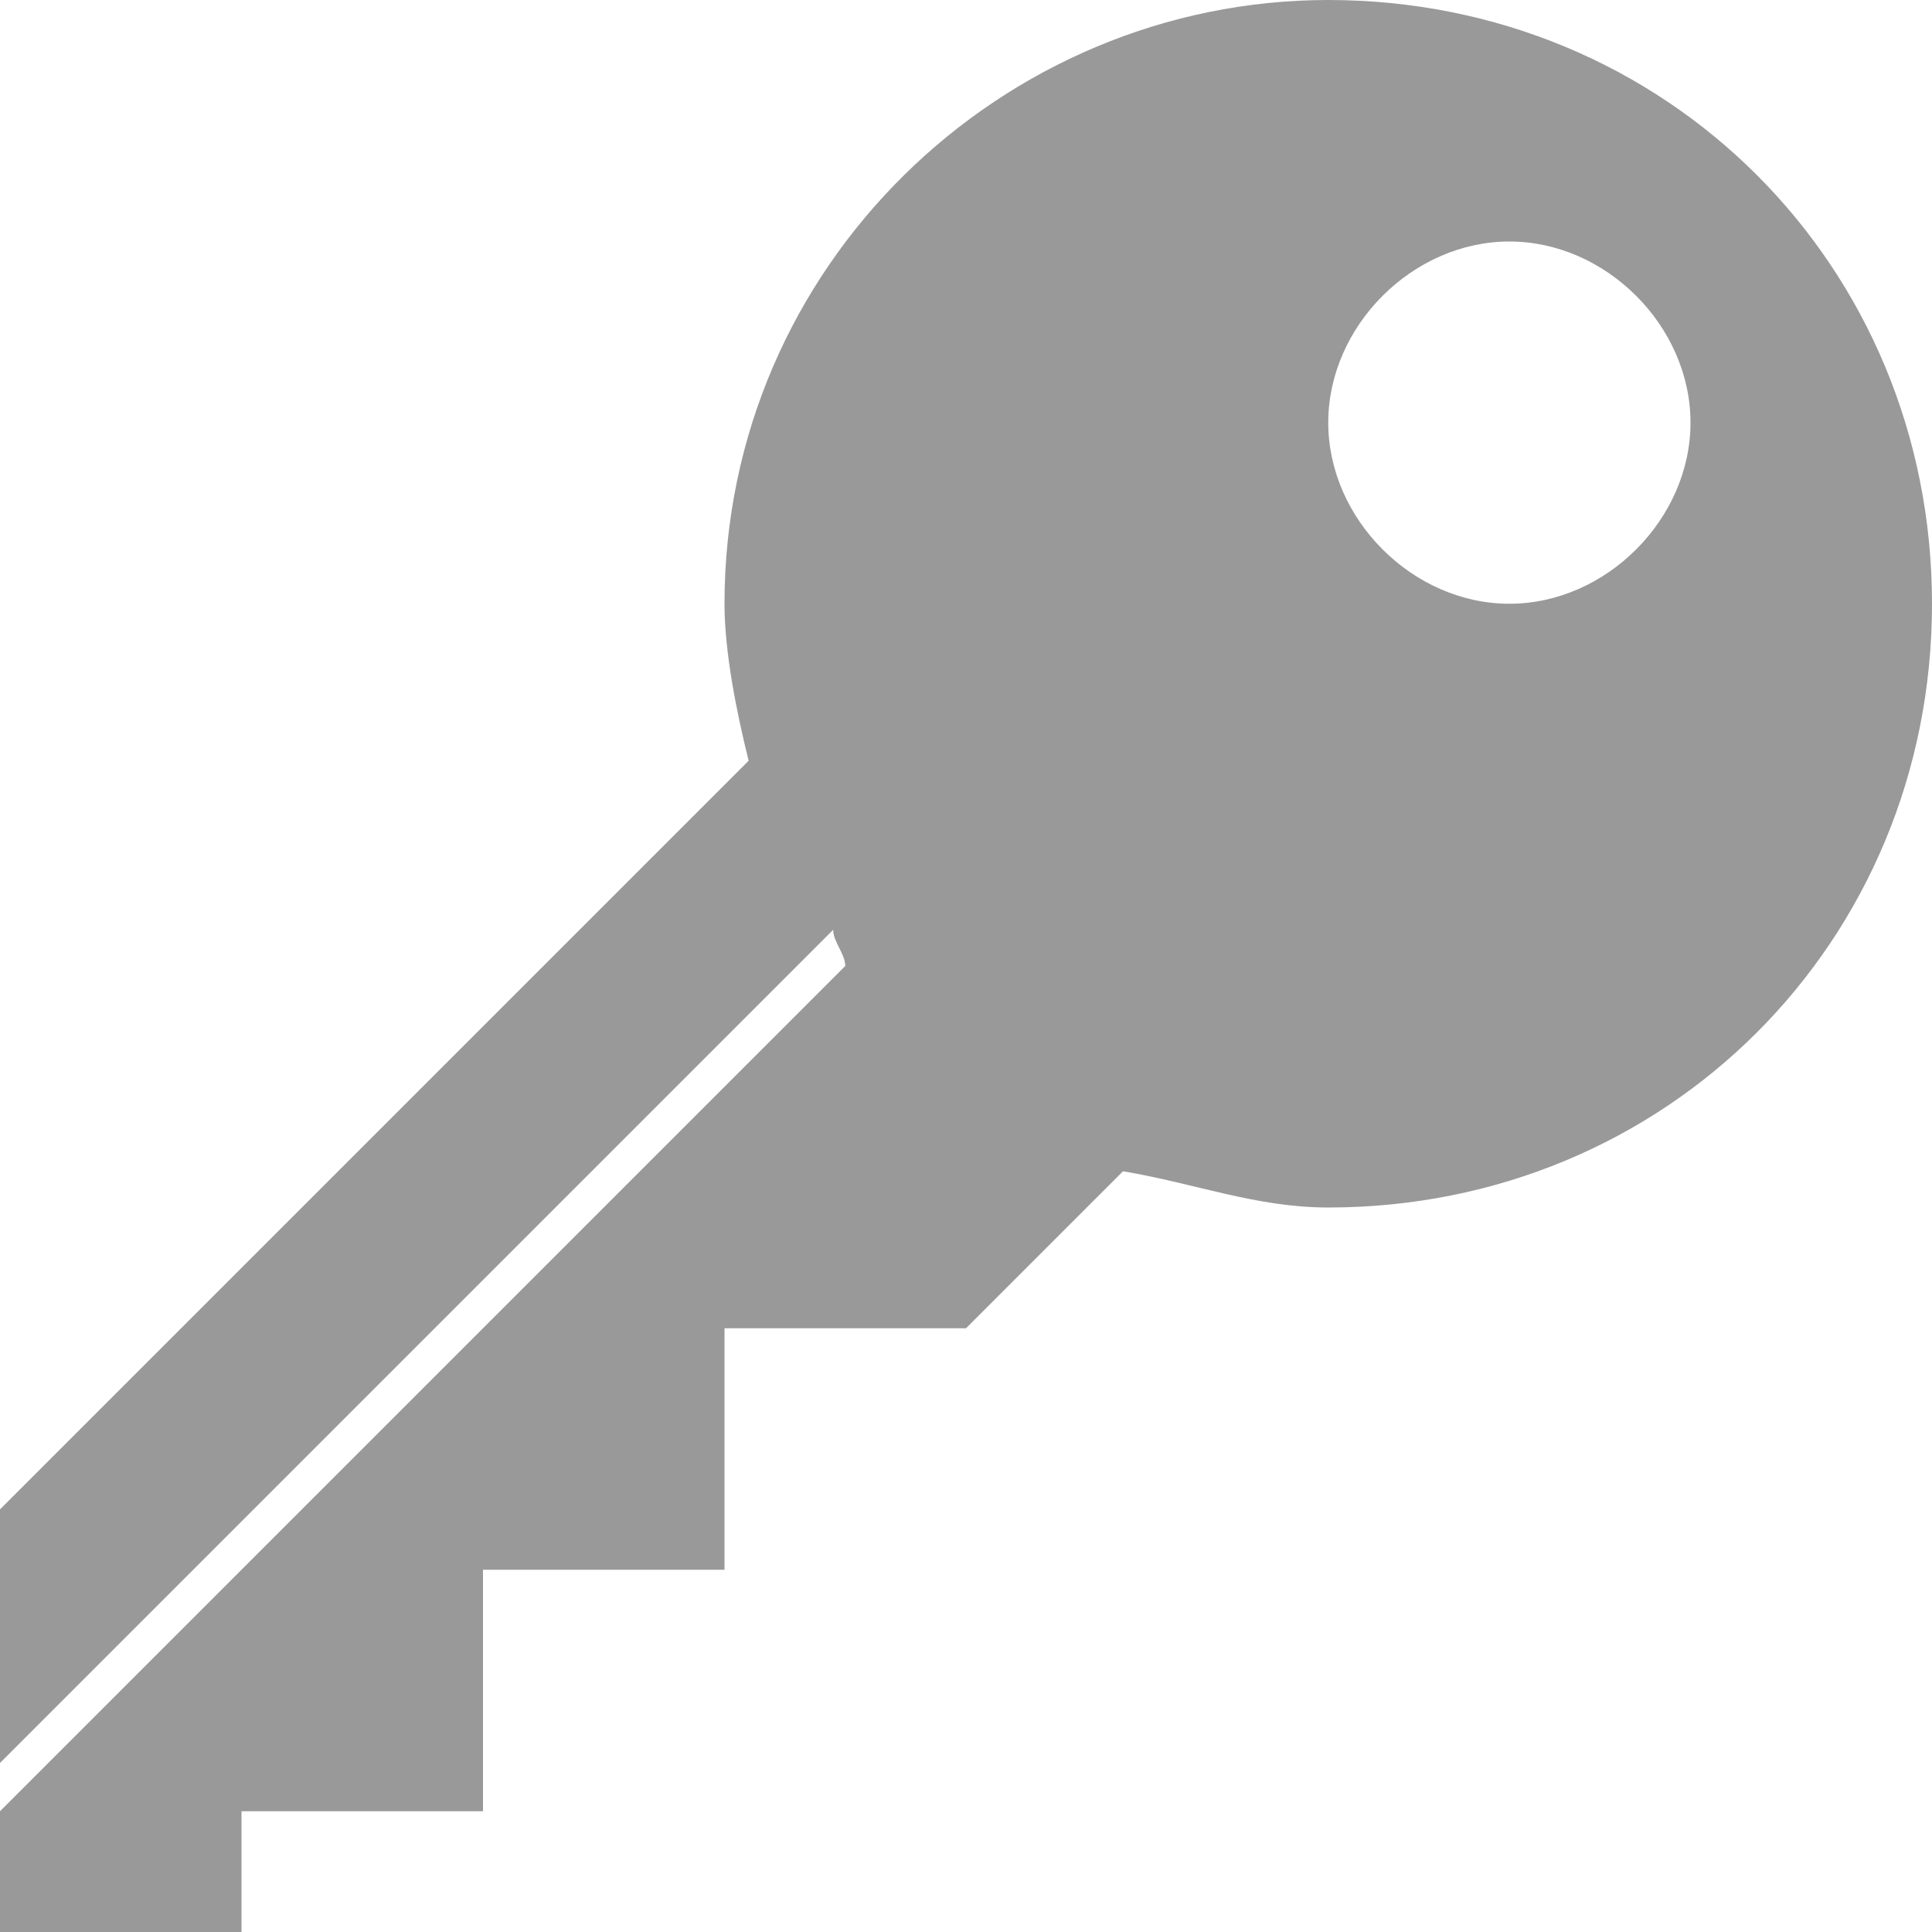
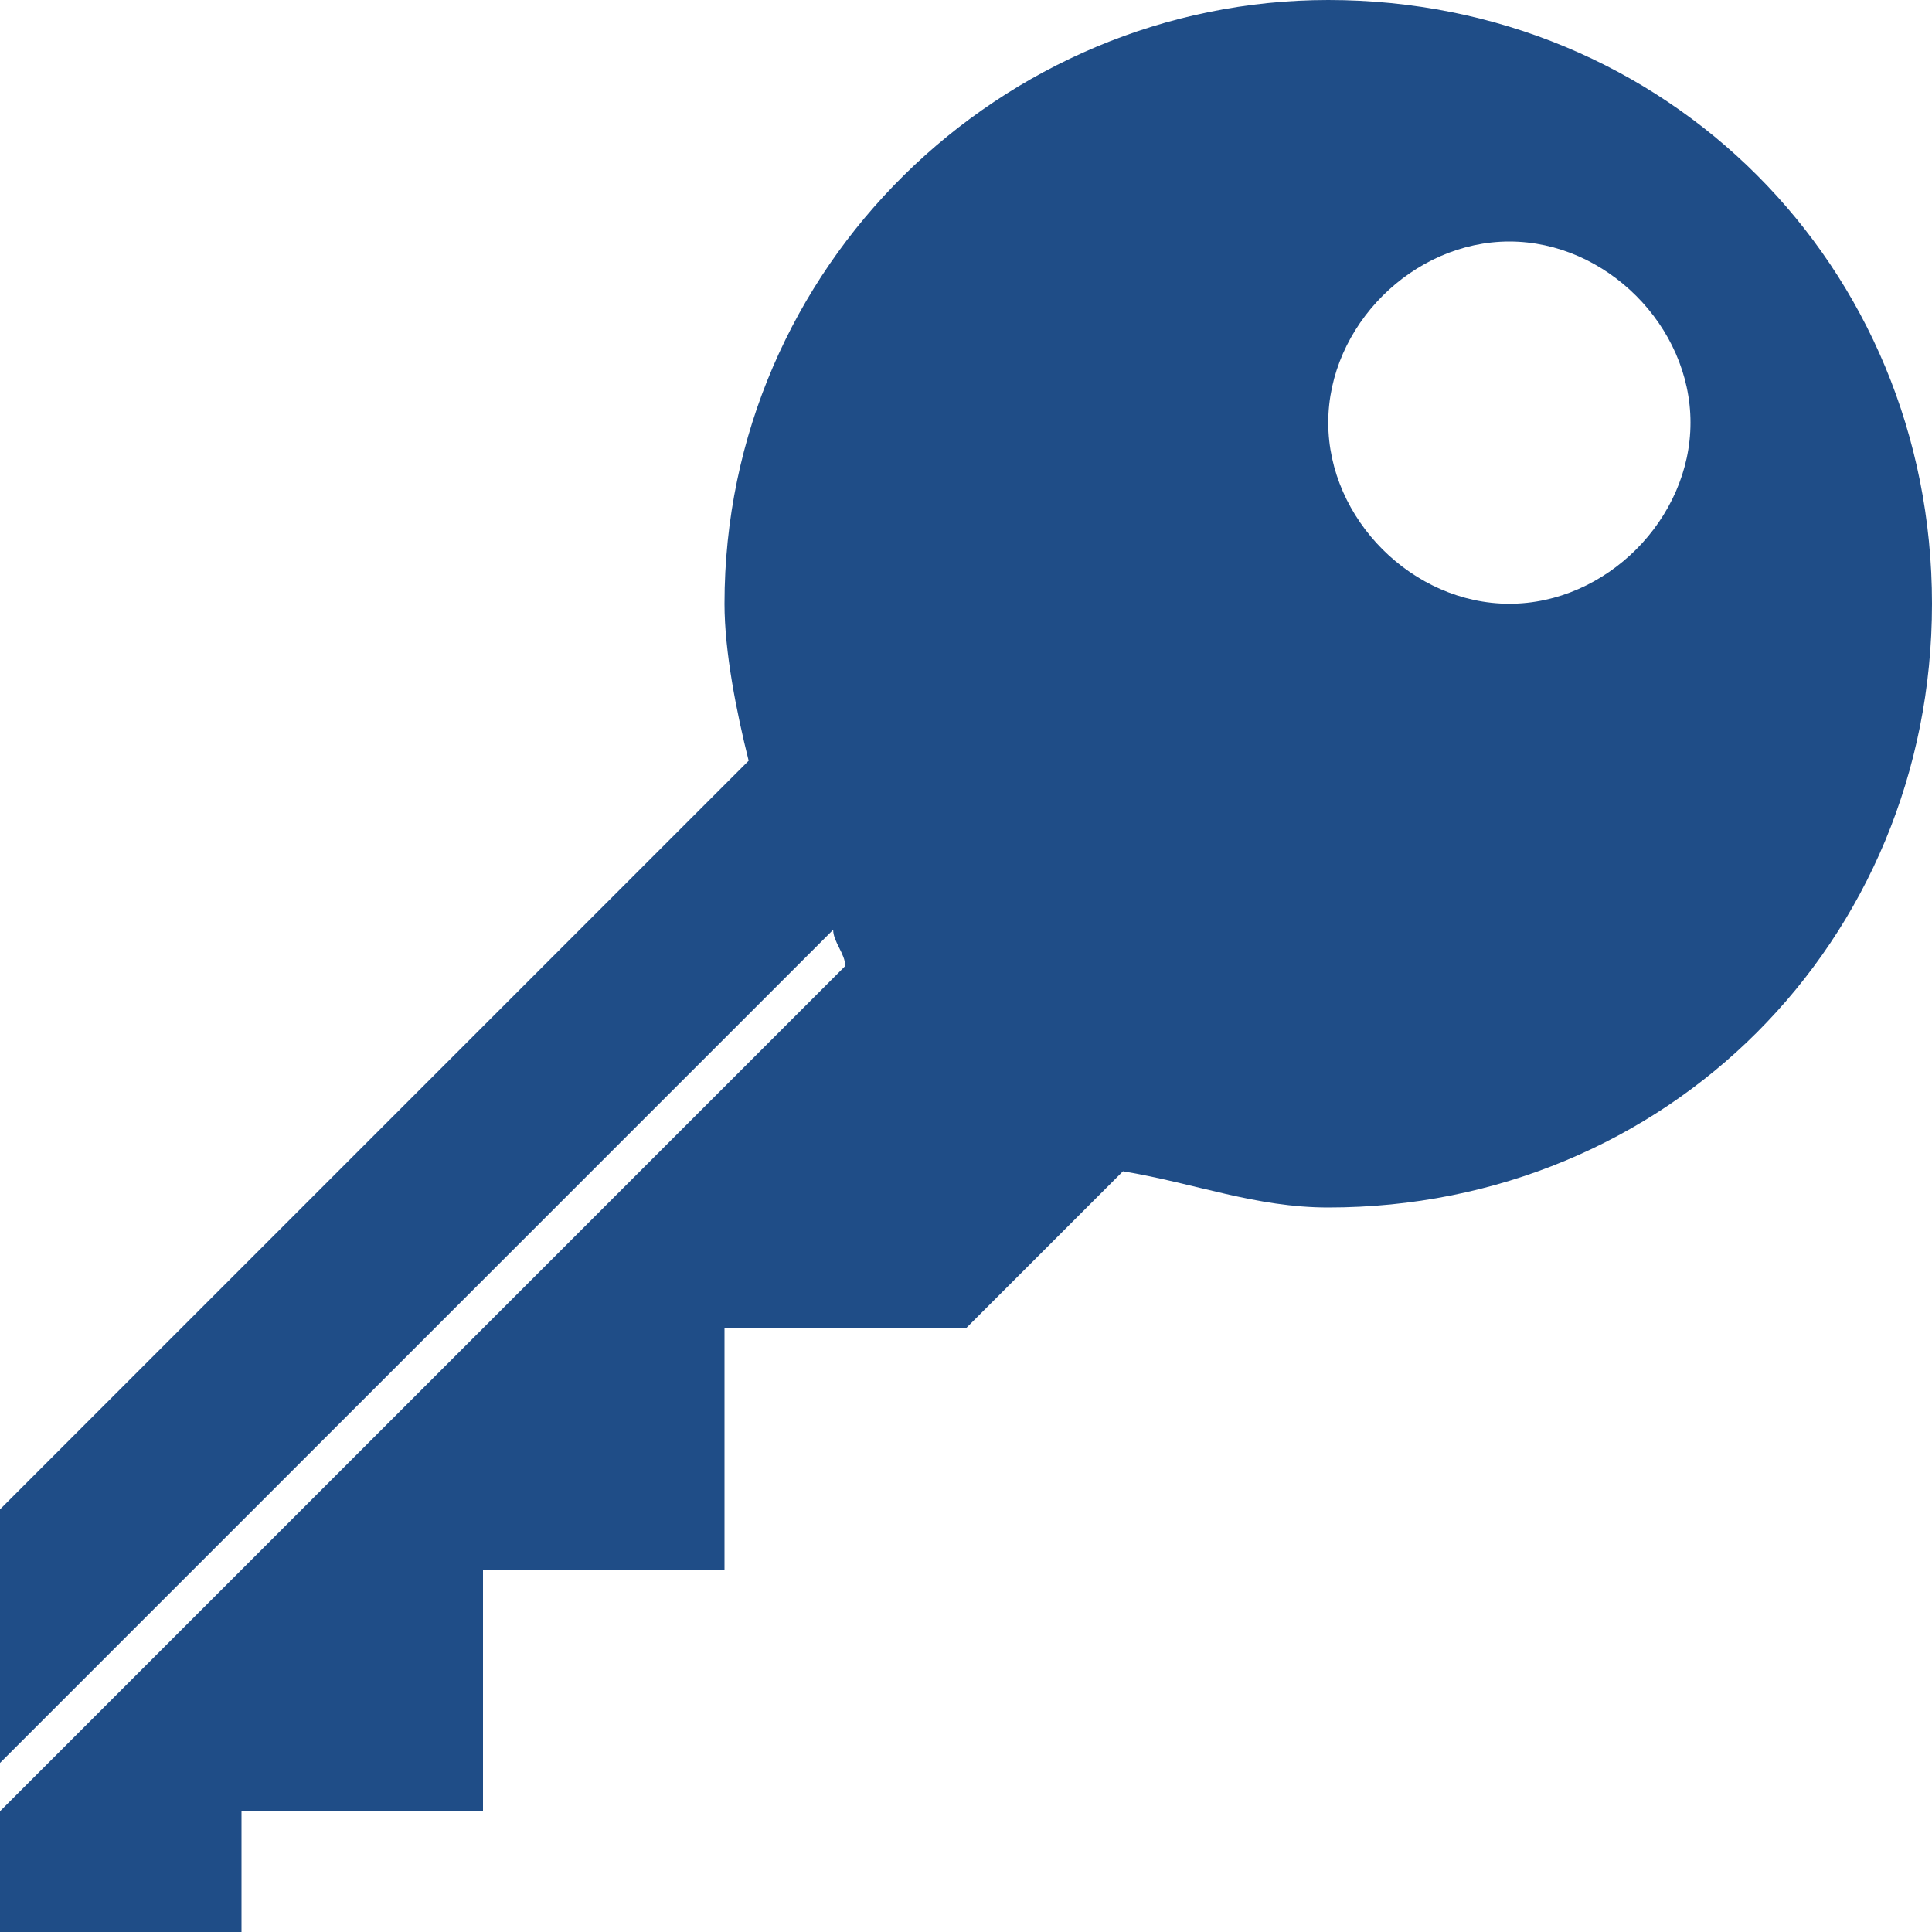
<svg xmlns="http://www.w3.org/2000/svg" width="16" height="16" viewBox="0 0 16 16" preserveAspectRatio="xMinYMid meet" overflow="visible">
-   <path d="M11 0C8.3 0 6 2.2 6 5c0 .4.1.9.2 1.3L0 12.5v2.1l6.9-6.9c0 .1.1.2.1.3l-7 7v1h2v-1h2v-2h2v-2h2l1.3-1.3c.6.1 1.1.3 1.7.3 2.8 0 5-2.2 5-5s-2.2-5-5-5zm1.5 2c.8 0 1.5.7 1.5 1.5S13.3 5 12.5 5 11 4.3 11 3.5 11.7 2 12.5 2z" fill="#999" />
+   <path d="M11 0C8.3 0 6 2.2 6 5c0 .4.1.9.2 1.3L0 12.5v2.1l6.9-6.9c0 .1.1.2.1.3l-7 7v1h2v-1h2v-2h2v-2h2l1.3-1.3c.6.1 1.1.3 1.7.3 2.8 0 5-2.2 5-5s-2.2-5-5-5zm1.5 2c.8 0 1.5.7 1.5 1.5S13.3 5 12.5 5 11 4.3 11 3.5 11.7 2 12.5 2z" fill="#1F4D87" />
</svg>
